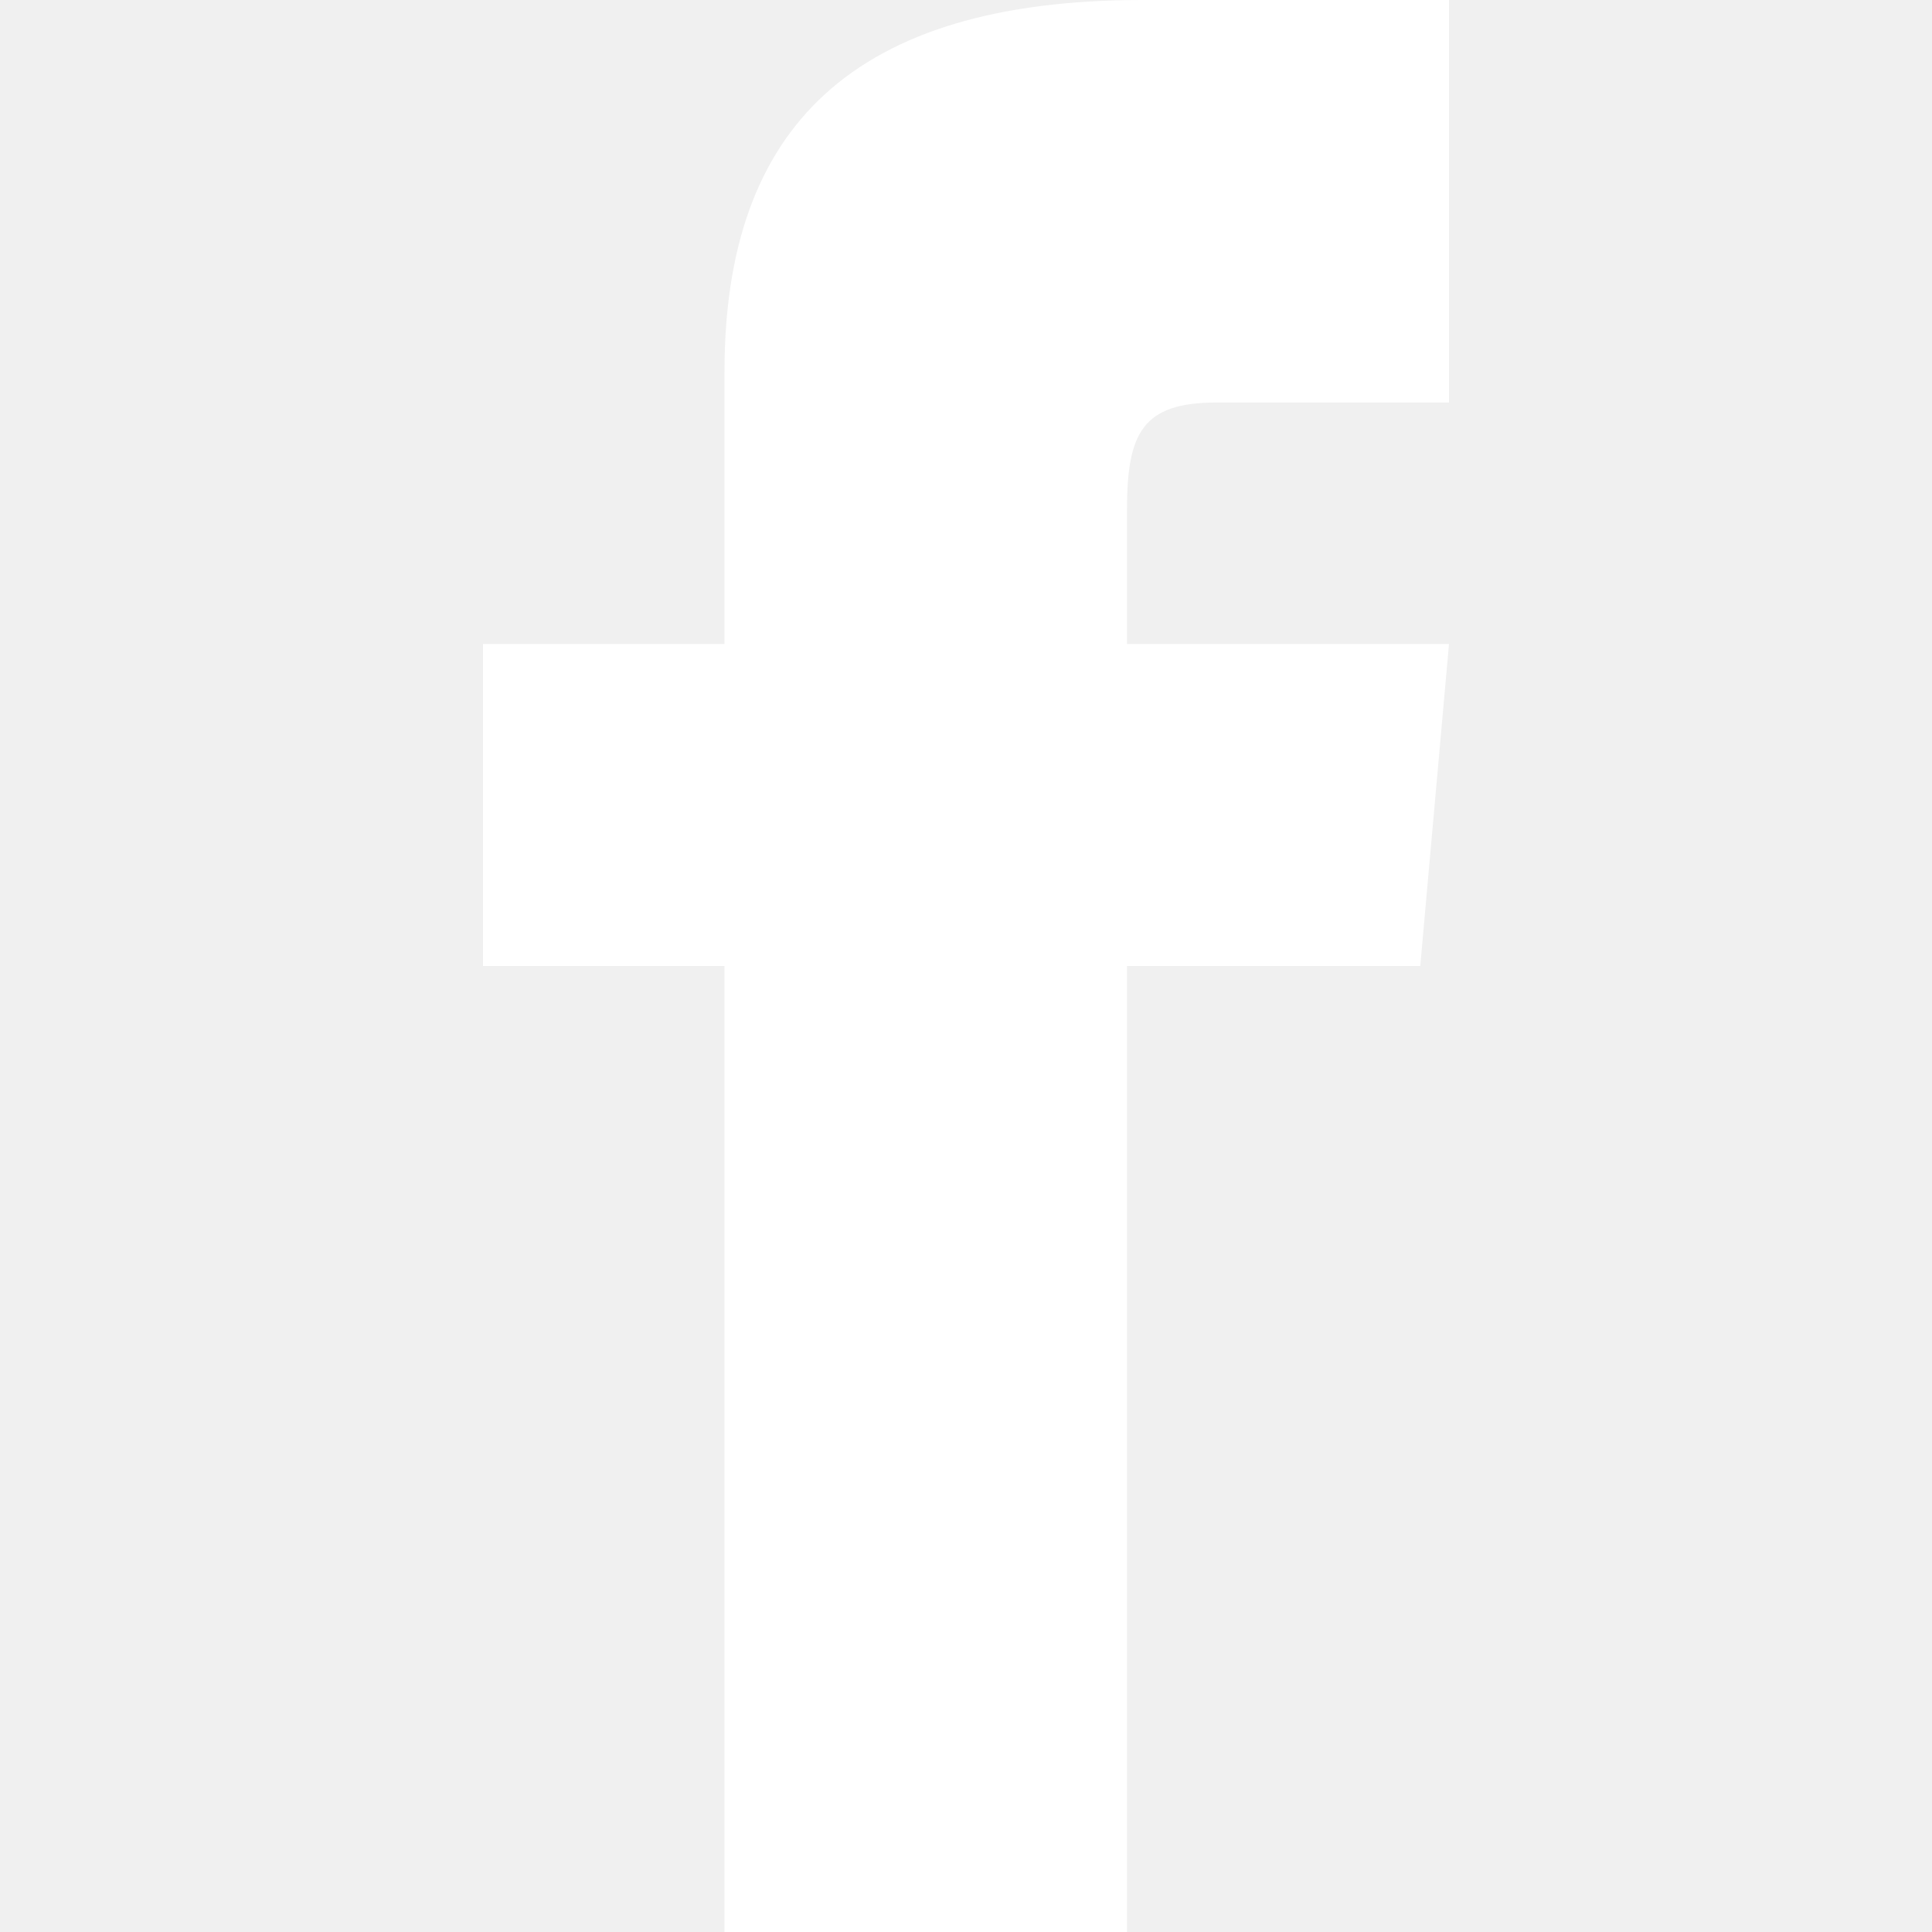
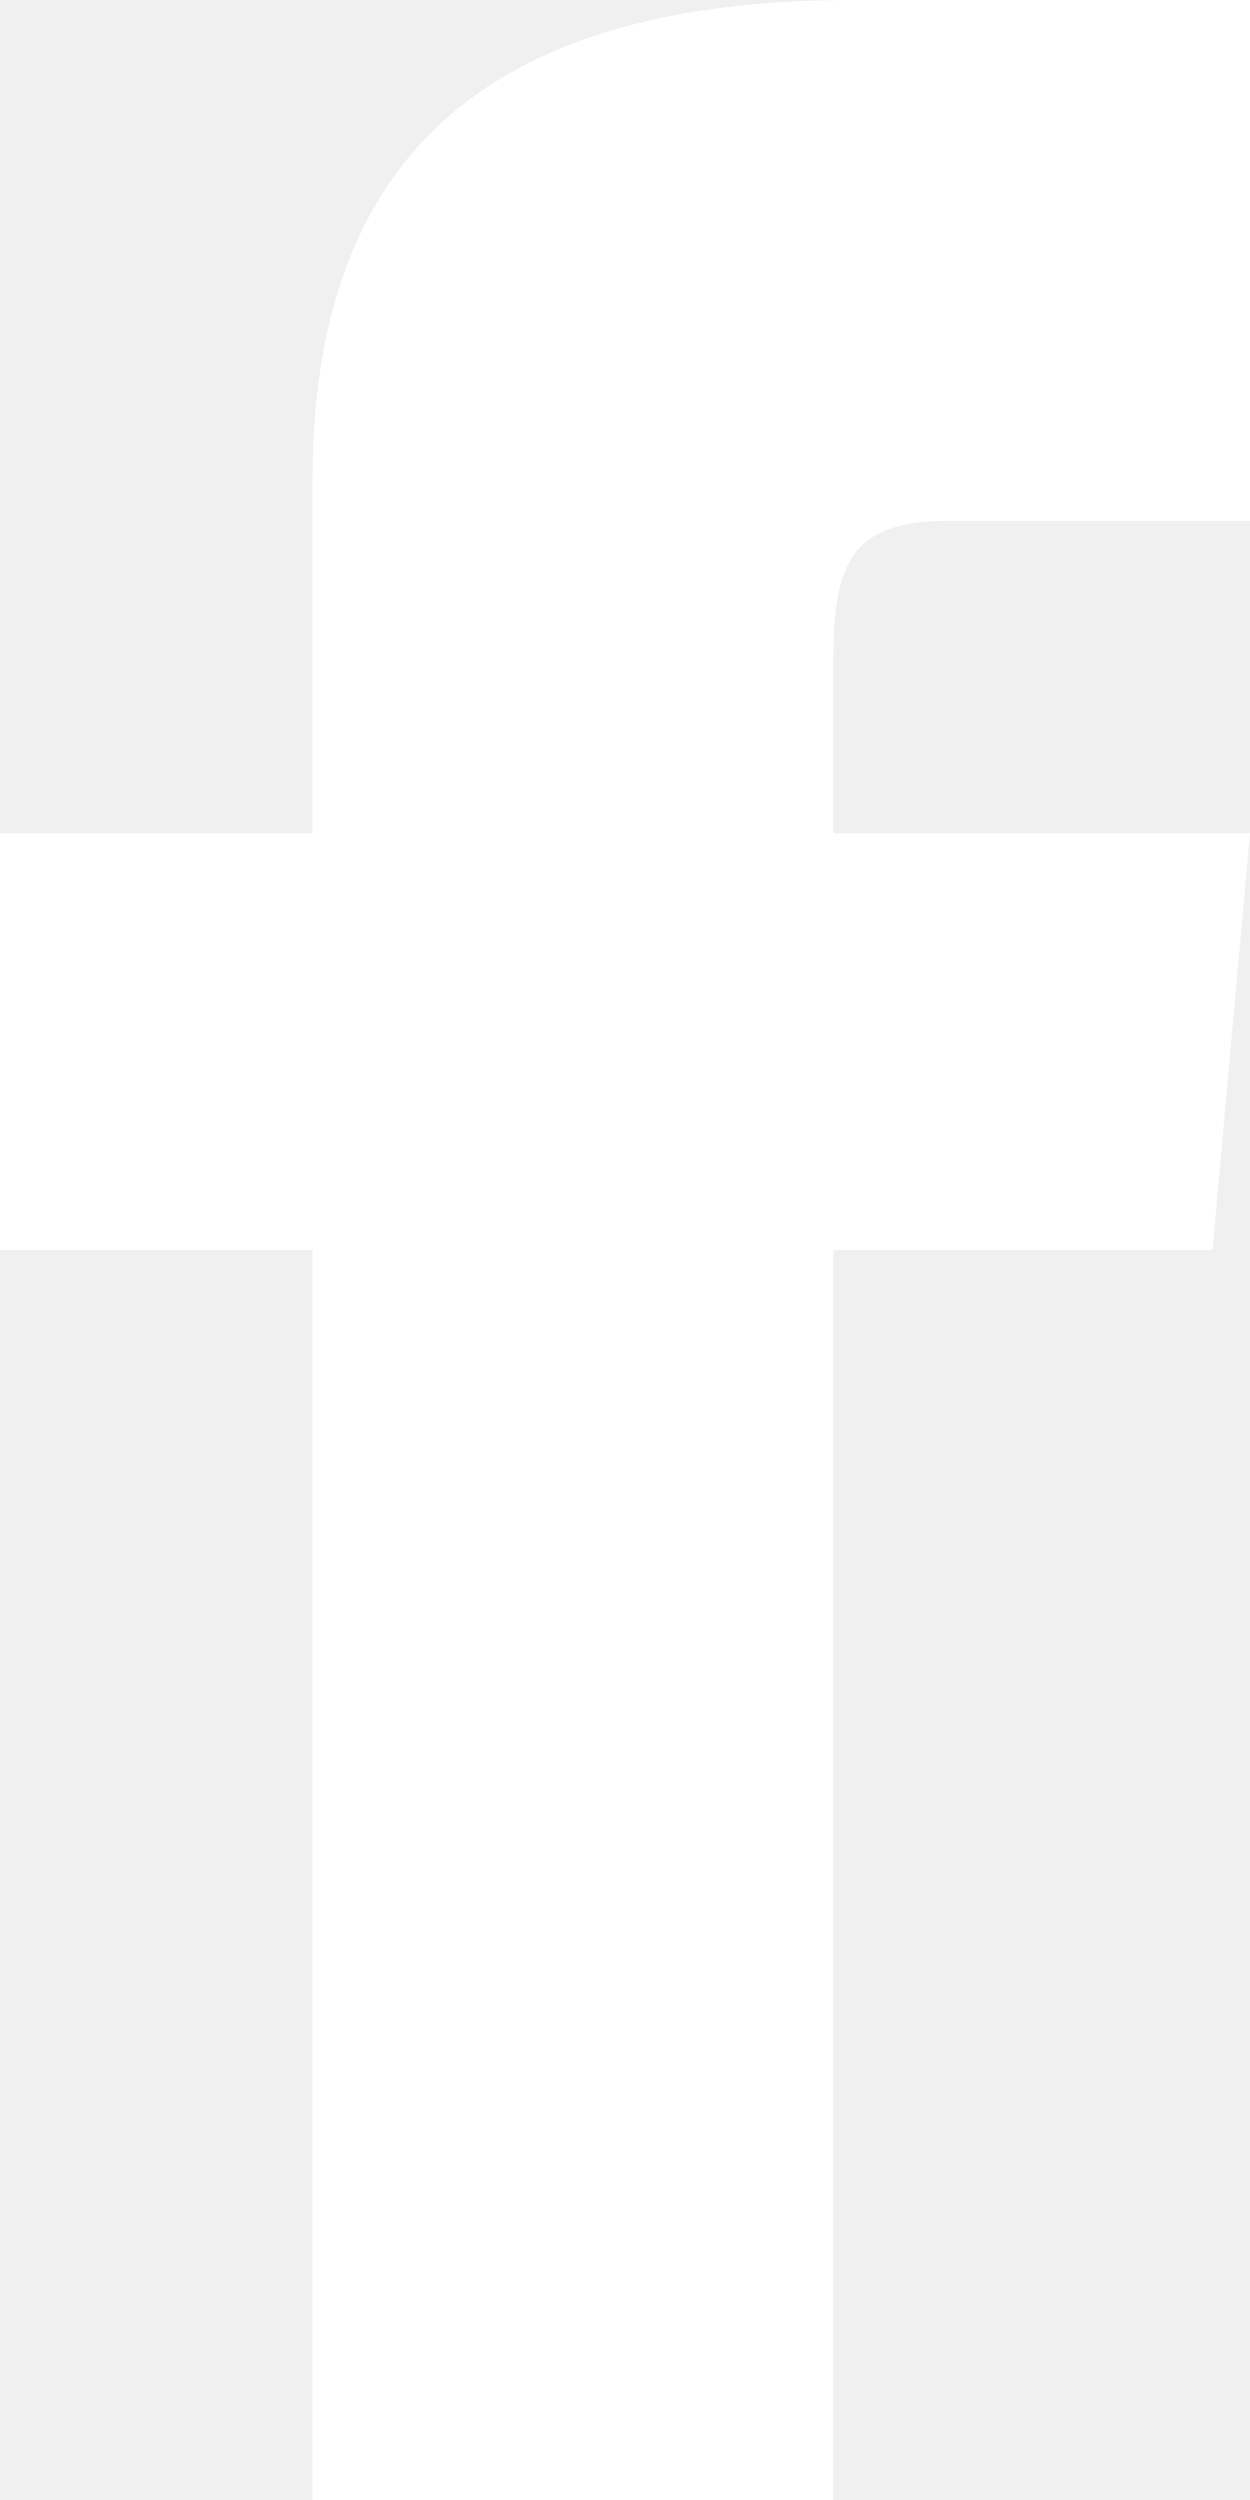
- <svg xmlns="http://www.w3.org/2000/svg" version="1.1" id="Layer_1" x="0px" y="0px" width="24px" height="24px" viewBox="0 0 24 24" enable-background="new 0 0 24 24" xml:space="preserve">
-   <path fill="#FFFFFF" d="M9,8H6v4h3v12h5V12h3.643L18,8h-4V6.333C14,5.378,14.191,5,15.115,5H18V0h-3.809C10.596,0,9,1.583,9,4.615V8 z" />
+ <svg xmlns="http://www.w3.org/2000/svg" viewBox="0 0 12 24">
+   <defs>
+     <style>.cls-1{fill:#fff;}</style>
+   </defs>
+   <g id="Layer_2" data-name="Layer 2">
+     <g id="Layer_1-2" data-name="Layer 1">
+       <path class="cls-1" d="M3,8H0v4H3V24H8V12h3.64L12,8H8V6.33C8,5.38,8.19,5,9.11,5H12V0H8.19C4.6,0,3,1.58,3,4.61Z" />
+     </g>
+   </g>
</svg>
